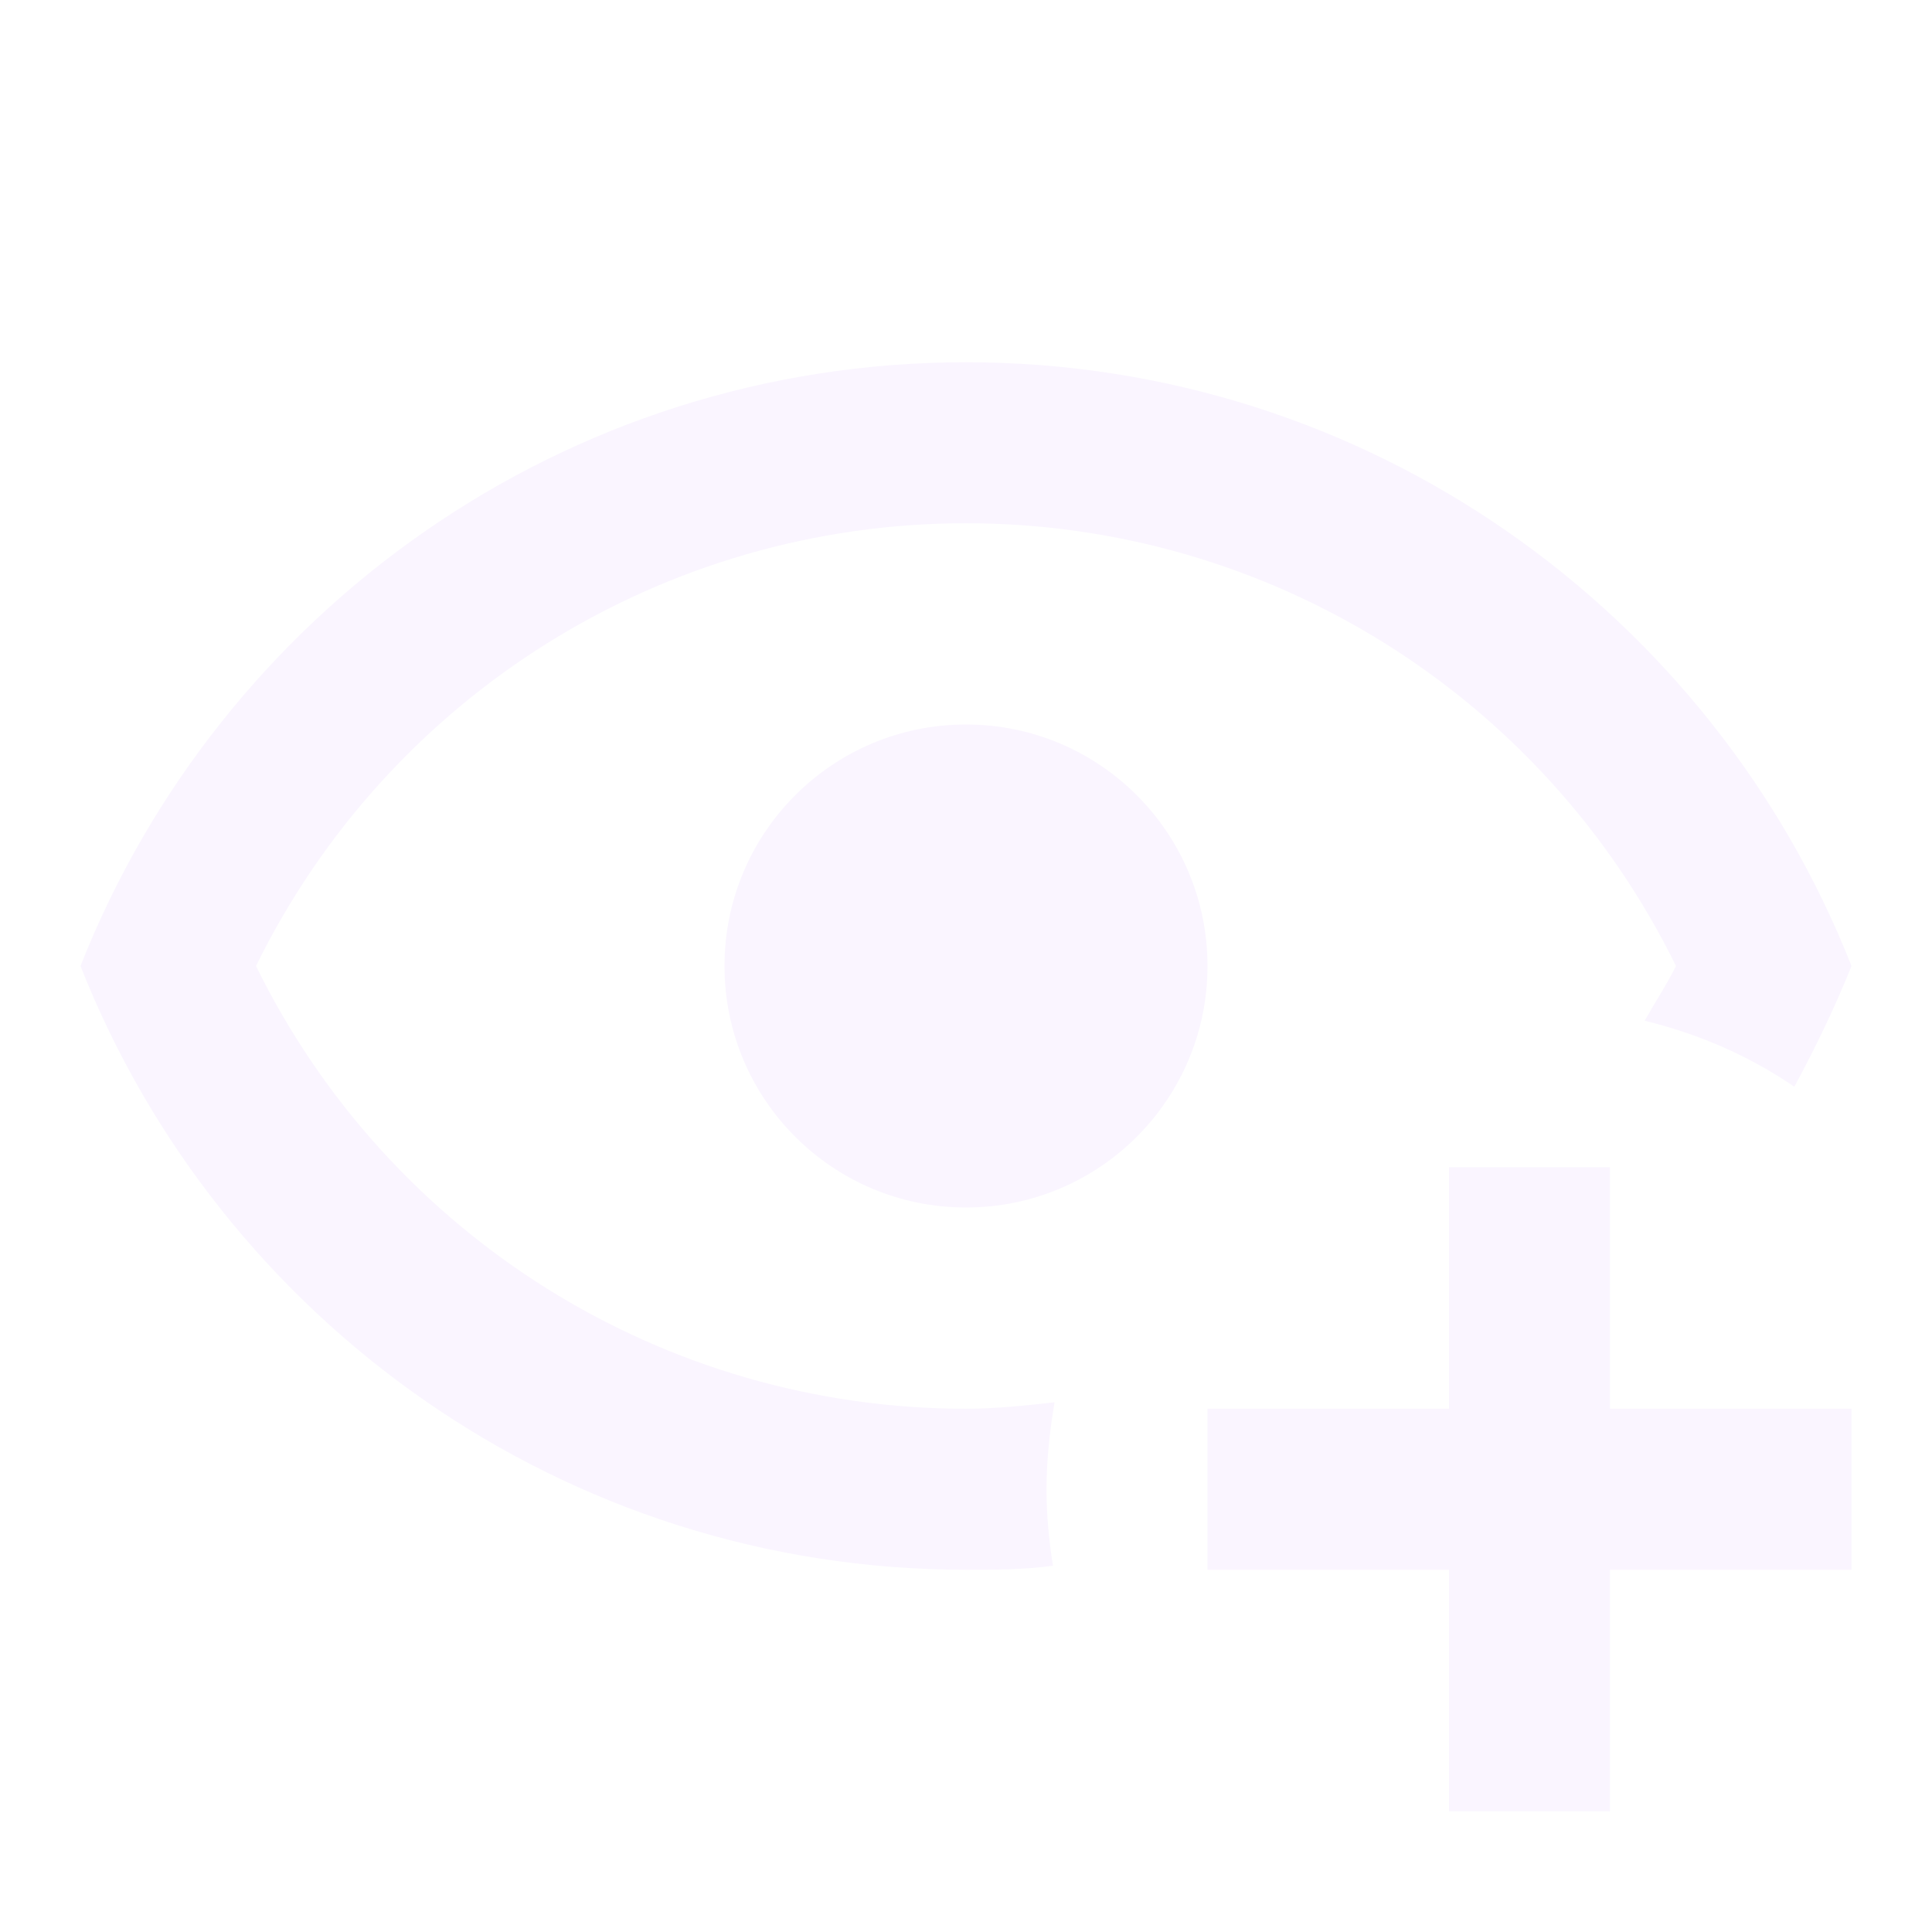
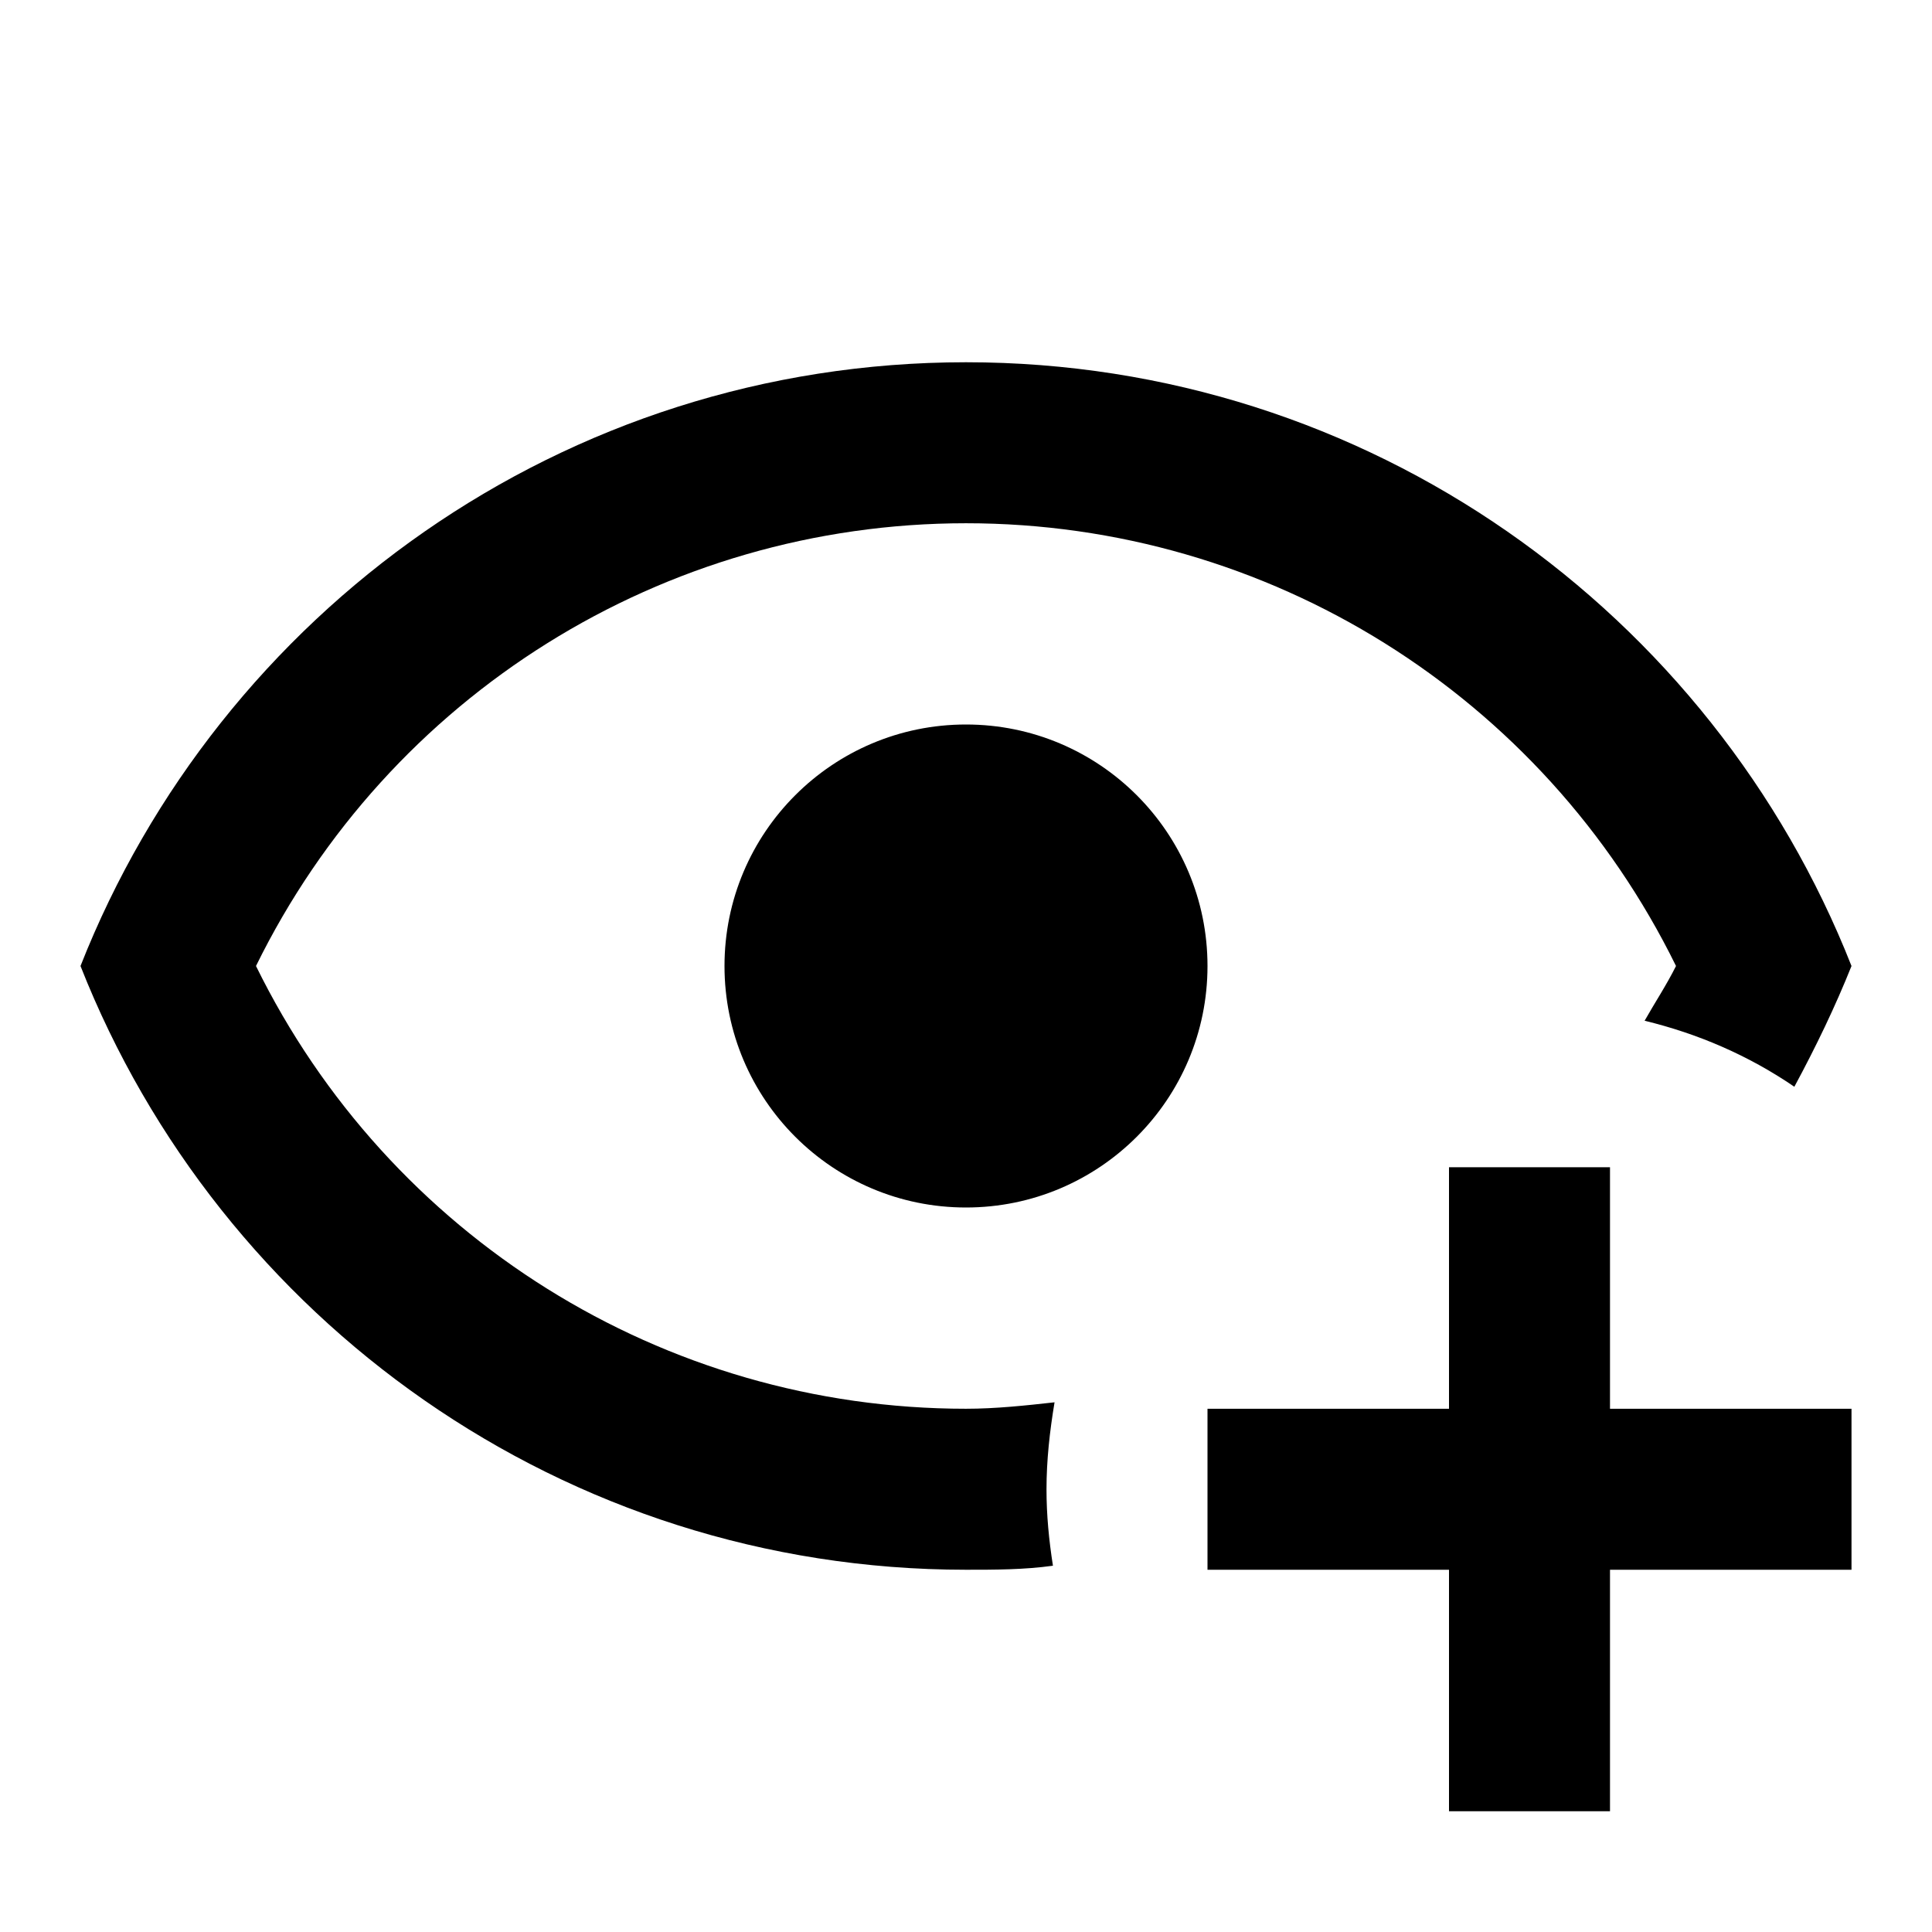
<svg xmlns="http://www.w3.org/2000/svg" viewBox="0 0 24 24">
-   <path fill="#FAF5FF" d="M12,4.5C7,4.5 2.73,7.61 1,12C2.73,16.39 7,19.5 12,19.5C12.36,19.5 12.72,19.5 13.08,19.45C13.03,19.13 13,18.82 13,18.5C13,18.14 13.04,17.78 13.1,17.42C12.74,17.46 12.37,17.5 12,17.5C8.24,17.5 4.83,15.36 3.18,12C4.83,8.64 8.24,6.5 12,6.5C15.76,6.5 19.17,8.64 20.82,12C20.7,12.24 20.56,12.45 20.43,12.68C21.09,12.84 21.72,13.11 22.29,13.5C22.56,13 22.8,12.5 23,12C21.27,7.61 17,4.5 12,4.5M12,9A3,3 0 0,0 9,12A3,3 0 0,0 12,15A3,3 0 0,0 15,12A3,3 0 0,0 12,9M18,14.5V17.5H15V19.5H18V22.5H20V19.5H23V17.5H20V14.5H18Z" />
+   <path d="M12,4.5C7,4.5 2.73,7.61 1,12C2.73,16.39 7,19.5 12,19.5C12.36,19.5 12.72,19.5 13.08,19.45C13.03,19.13 13,18.82 13,18.5C13,18.14 13.04,17.78 13.1,17.42C12.74,17.46 12.37,17.5 12,17.5C8.24,17.5 4.83,15.36 3.18,12C4.83,8.64 8.24,6.5 12,6.5C15.76,6.5 19.17,8.64 20.82,12C20.7,12.24 20.56,12.45 20.43,12.68C21.09,12.84 21.72,13.11 22.29,13.5C22.56,13 22.8,12.5 23,12C21.27,7.61 17,4.5 12,4.5M12,9A3,3 0 0,0 9,12A3,3 0 0,0 12,15A3,3 0 0,0 15,12A3,3 0 0,0 12,9M18,14.5V17.5H15V19.5H18V22.5H20V19.5H23V17.5H20V14.5H18Z" />
</svg>
